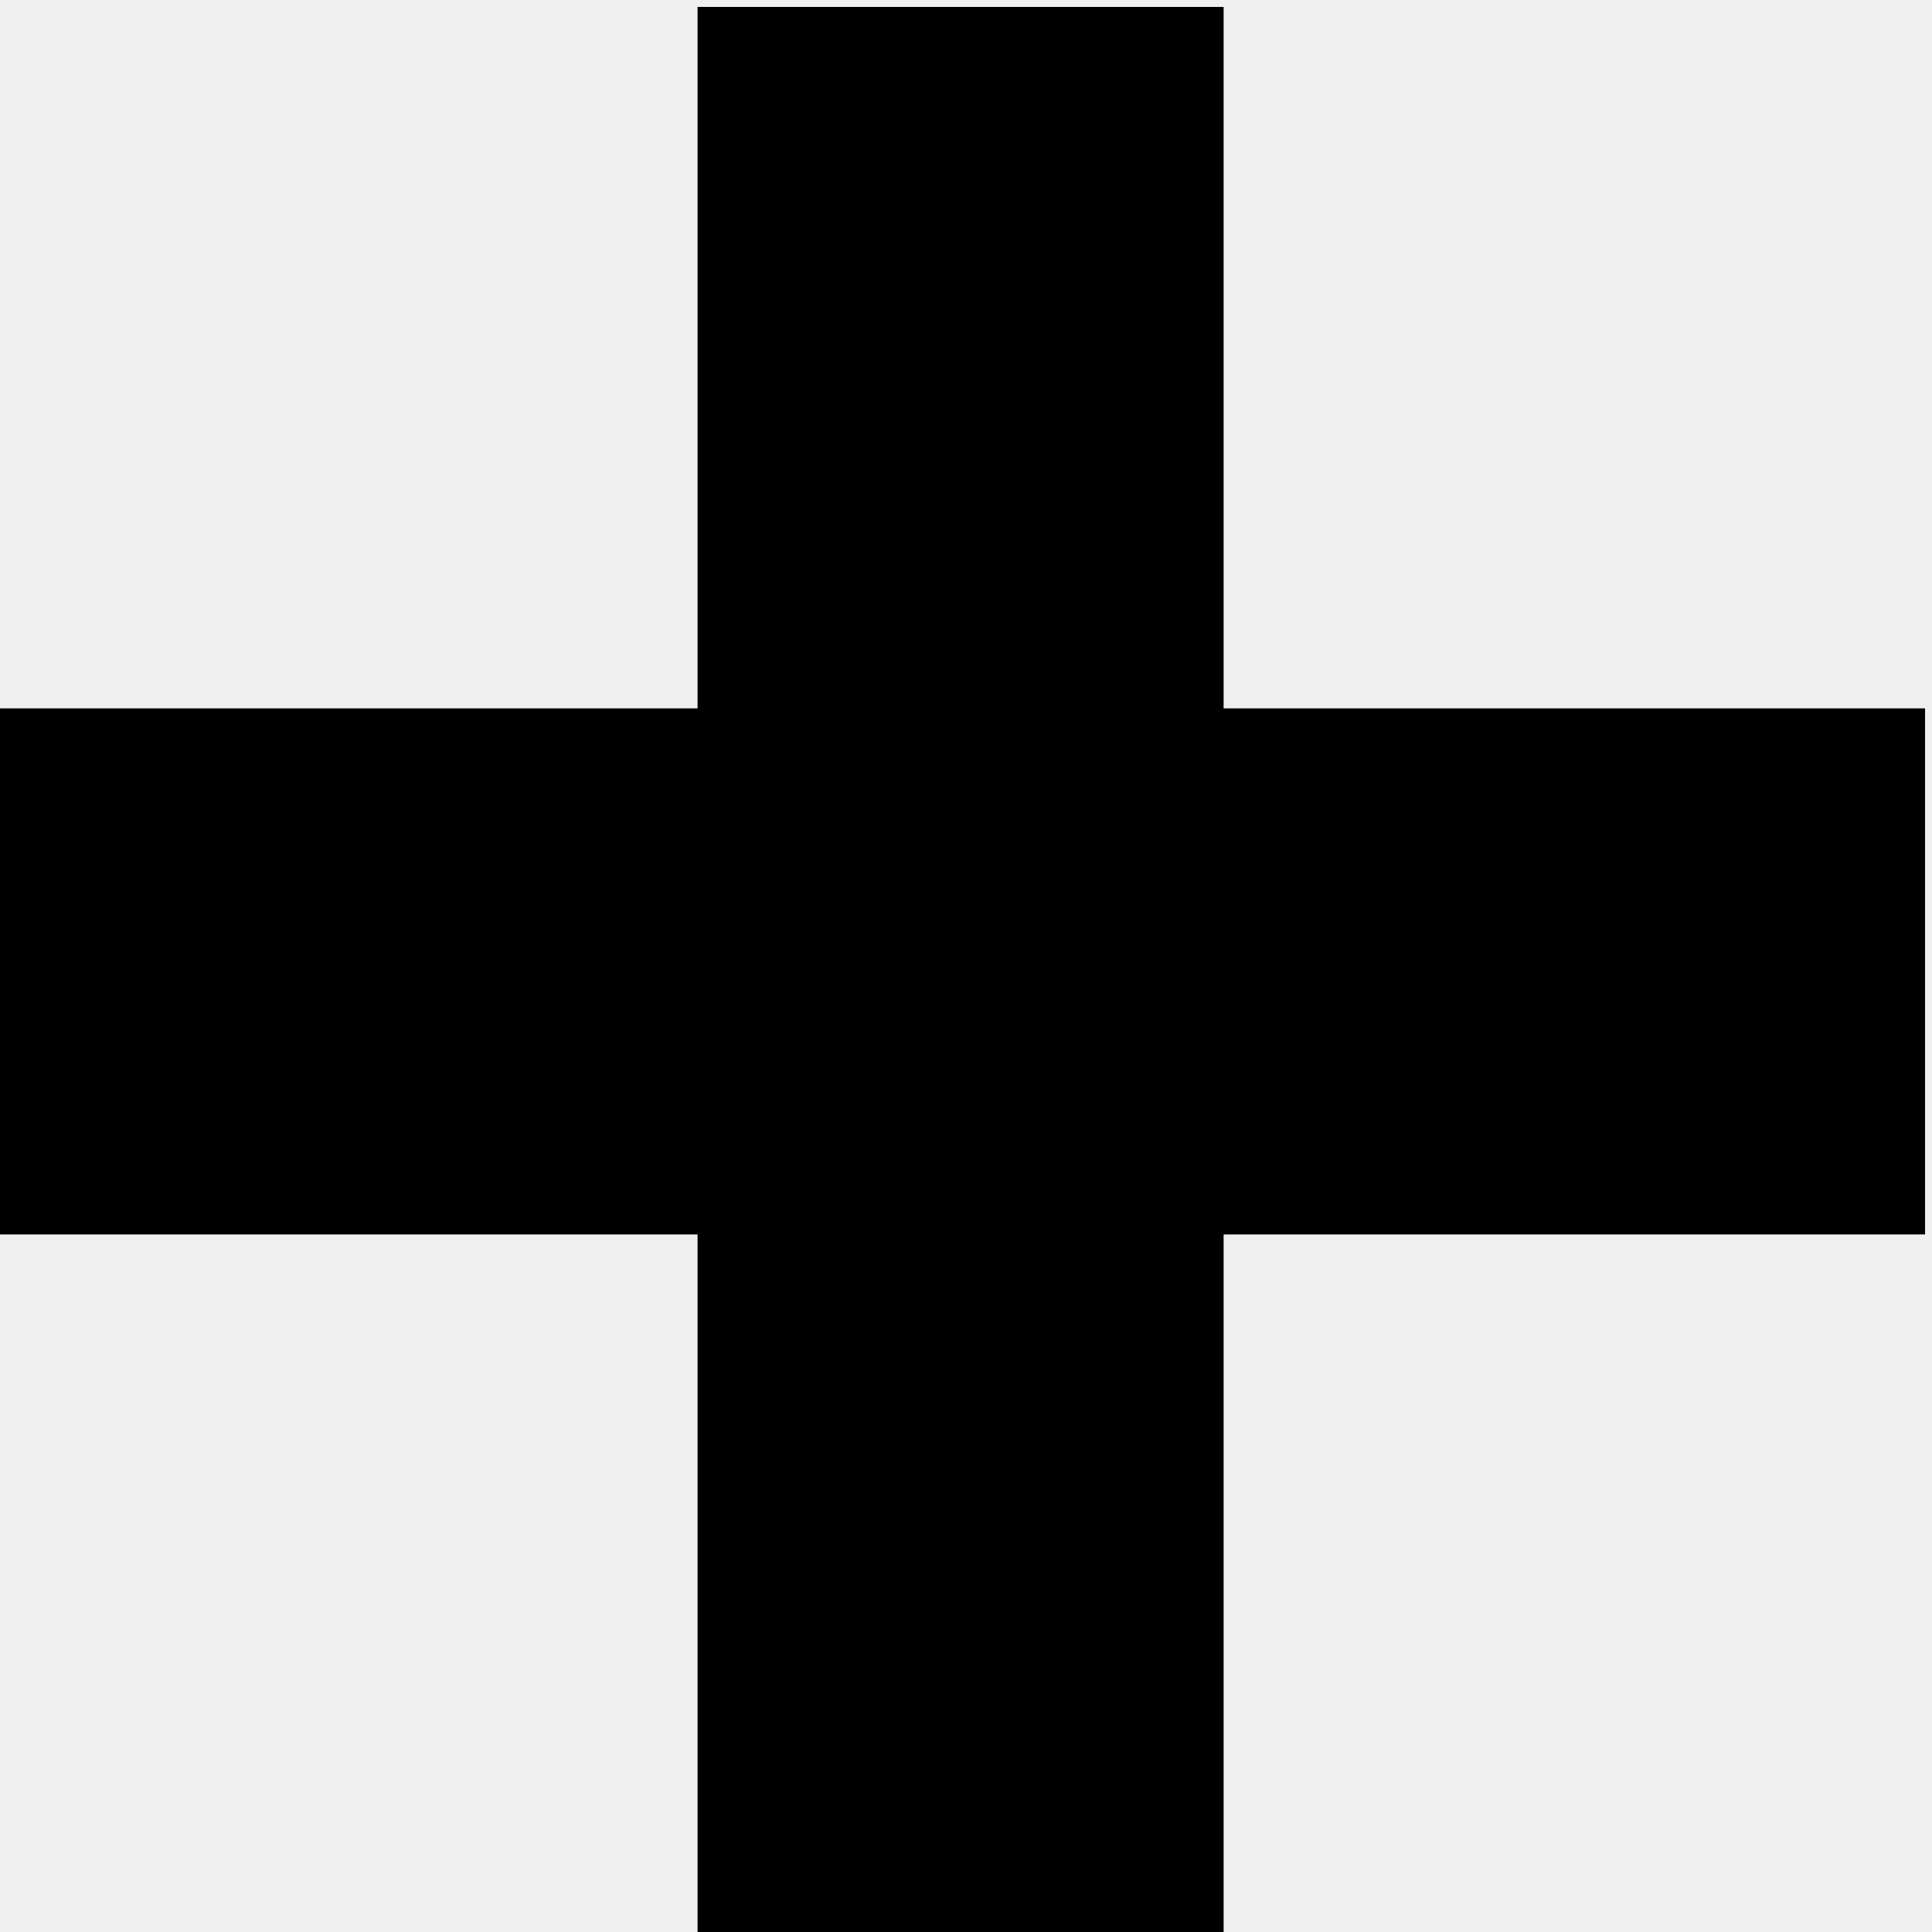
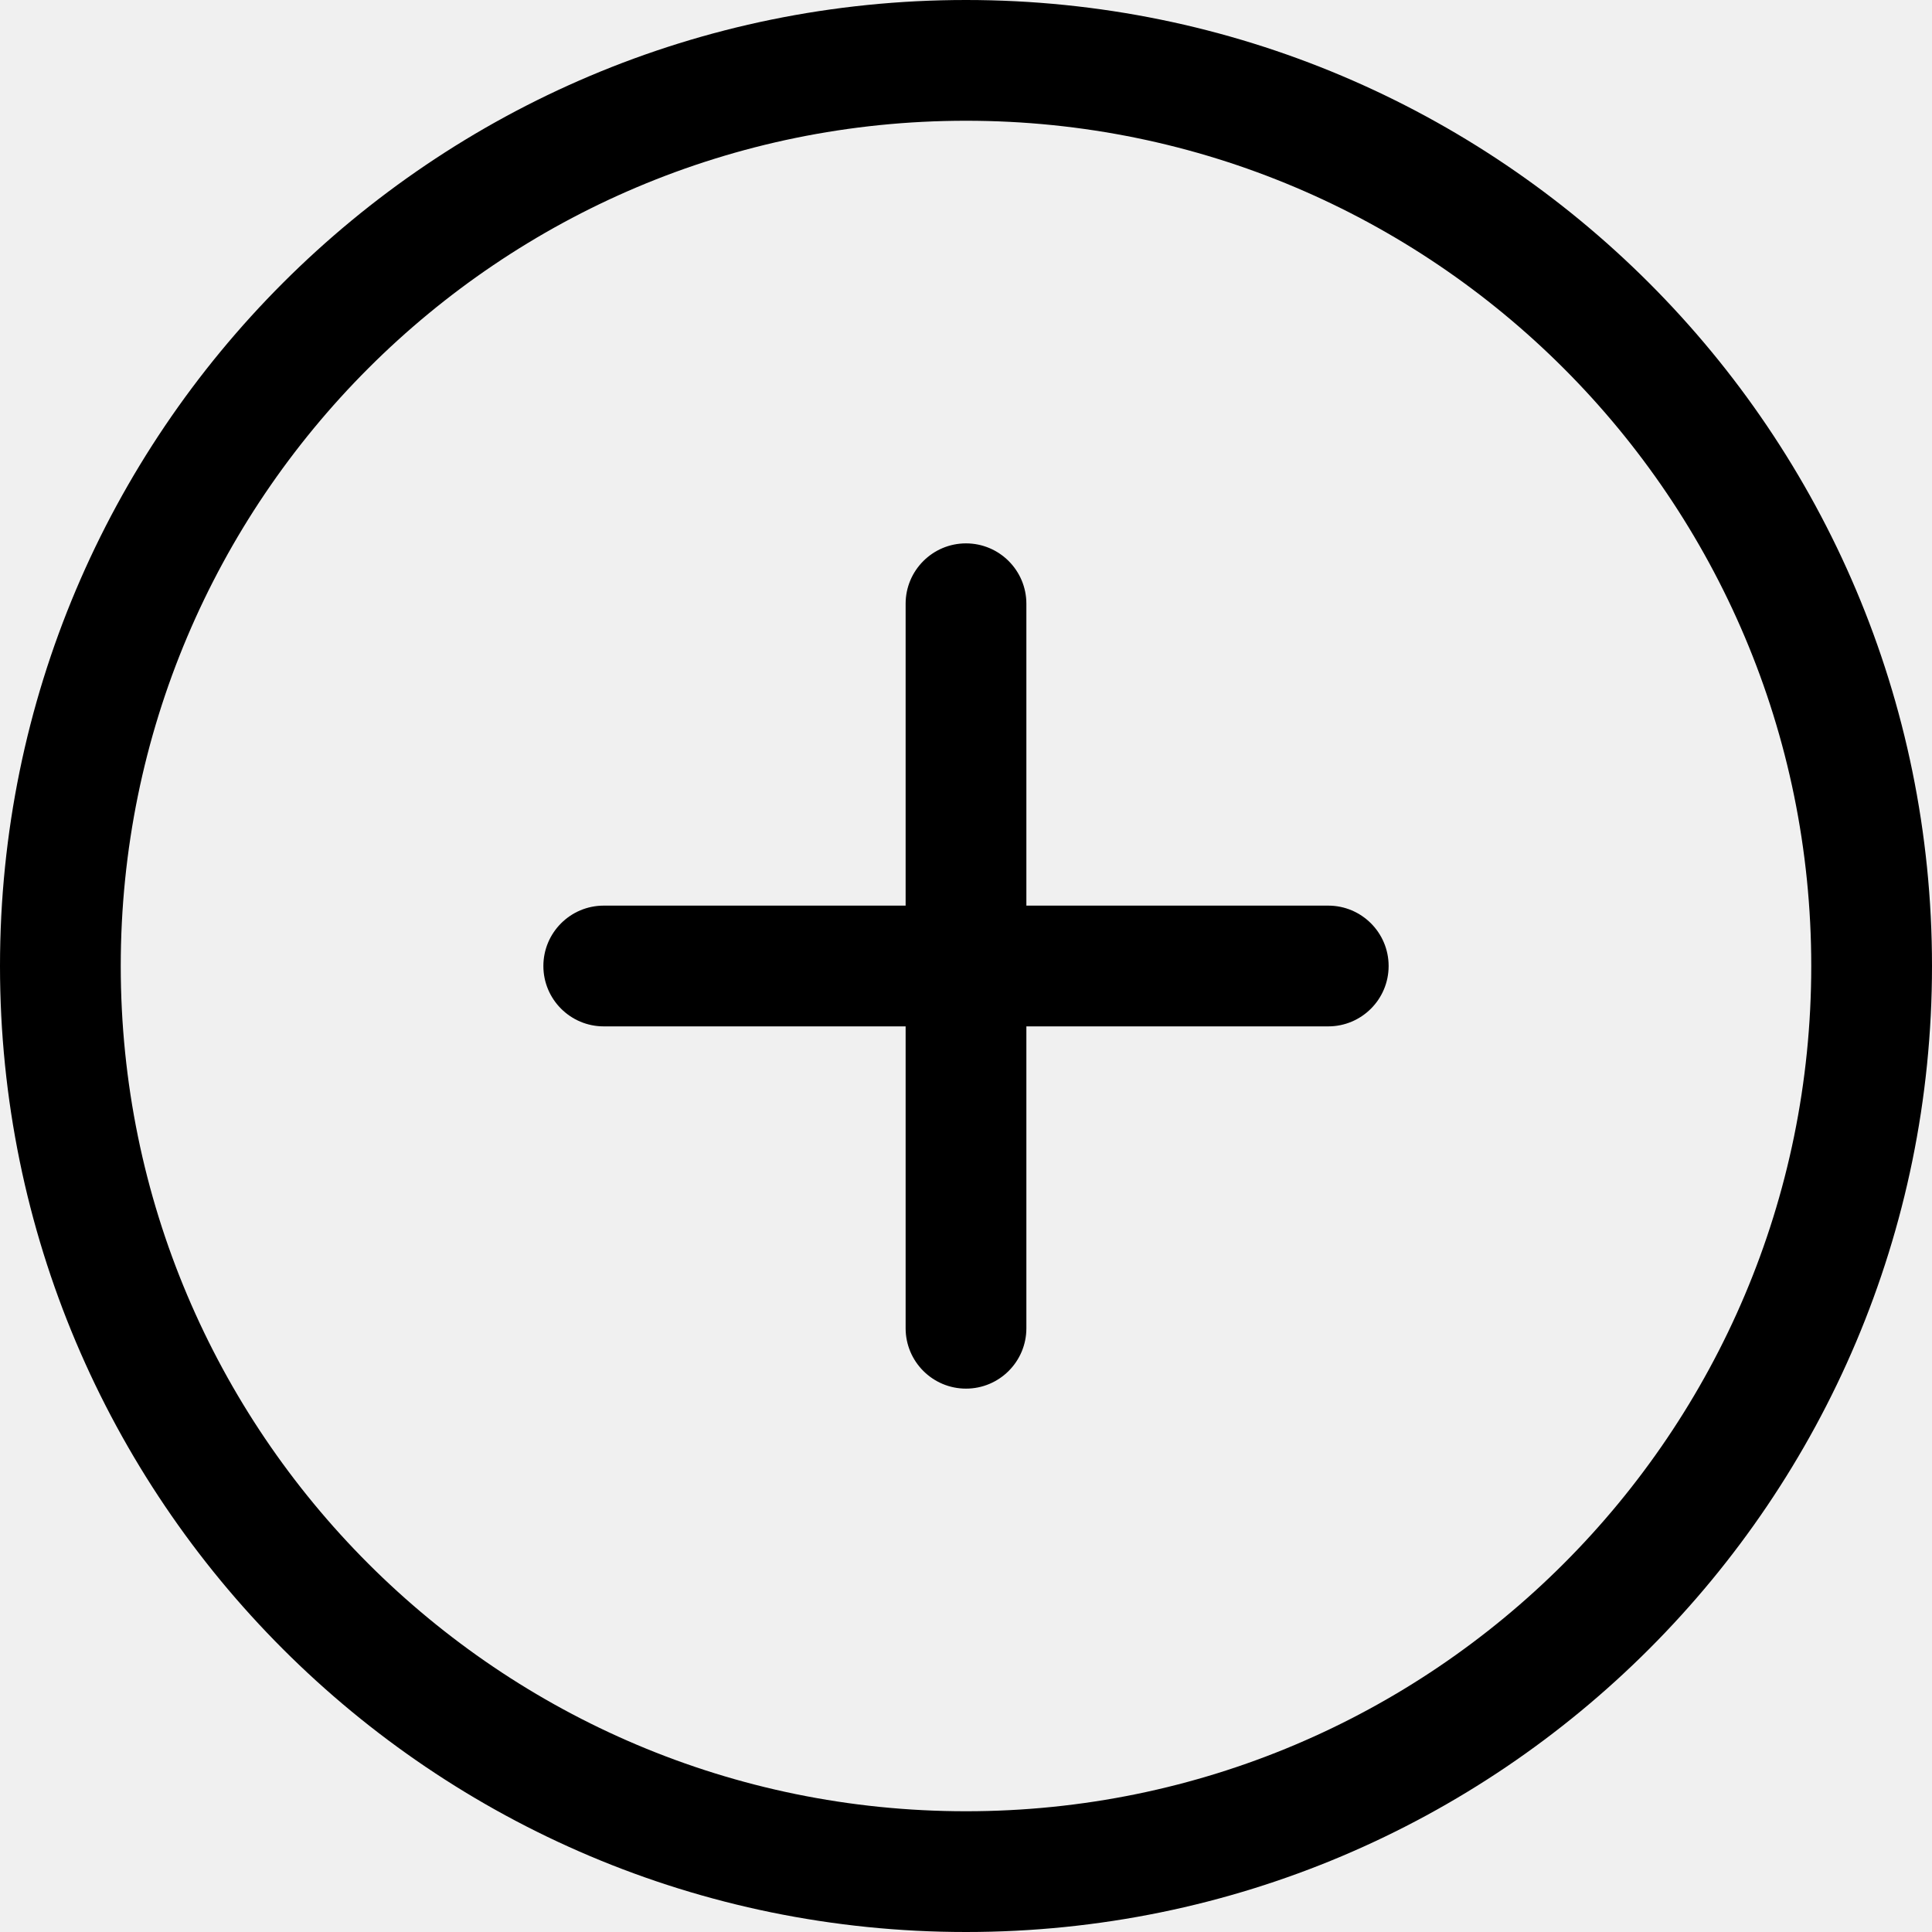
- <svg xmlns="http://www.w3.org/2000/svg" version="1.1" id="Layer_1" x="0px" y="0px" width="1000px" height="1000px" viewBox="0 0 1000 1000" enable-background="new 0 0 1000 1000" xml:space="preserve">
+ <svg xmlns="http://www.w3.org/2000/svg" version="1.1" id="Capa_1" x="0px" y="0px" width="512px" height="512px" viewBox="0 0 612 612" style="enable-background:new 0 0 612 612;" xml:space="preserve">
  <g>
-     <path display="none" fill-rule="evenodd" clip-rule="evenodd" fill="#FFFFFF" d="M1.95,498.858   C1.95,223.125,225.408-0.333,501.142-0.333c275.734,0,499.191,223.458,499.191,499.191c0,275.734-223.457,499.191-499.191,499.191   C225.408,998.05,1.95,774.593,1.95,498.858z" />
-     <polygon fill-rule="evenodd" clip-rule="evenodd" points="996.409,366.655 633.345,366.655 633.345,3.59 361.052,3.59    361.052,366.655 -2.012,366.655 -2.012,638.948 361.052,638.948 361.052,1002.013 633.345,1002.013 633.345,638.948    996.409,638.948  " />
+     <g id="_x38__3_">
+       <g>
+         <path d="M306,0C136.992,0,0,136.992,0,306s136.992,306,306,306s306-137.012,306-306S475.008,0,306,0z M306,573.75     C158.125,573.75,38.25,453.875,38.25,306C38.25,158.125,158.125,38.25,306,38.25c147.875,0,267.75,119.875,267.75,267.75     C573.75,453.875,453.875,573.75,306,573.75z M420.75,286.875h-95.625V191.25c0-10.557-8.568-19.125-19.125-19.125     c-10.557,0-19.125,8.568-19.125,19.125v95.625H191.25c-10.557,0-19.125,8.568-19.125,19.125c0,10.557,8.568,19.125,19.125,19.125     h95.625v95.625c0,10.557,8.568,19.125,19.125,19.125c10.557,0,19.125-8.568,19.125-19.125v-95.625h95.625     c10.557,0,19.125-8.568,19.125-19.125C439.875,295.443,431.307,286.875,420.75,286.875z" fill="#000000" />
+       </g>
+     </g>
  </g>
+   <g>
+ </g>
+   <g>
+ </g>
+   <g>
+ </g>
+   <g>
+ </g>
+   <g>
+ </g>
+   <g>
+ </g>
+   <g>
+ </g>
+   <g>
+ </g>
+   <g>
+ </g>
+   <g>
+ </g>
+   <g>
+ </g>
+   <g>
+ </g>
+   <g>
+ </g>
+   <g>
+ </g>
+   <g>
+ </g>
</svg>
